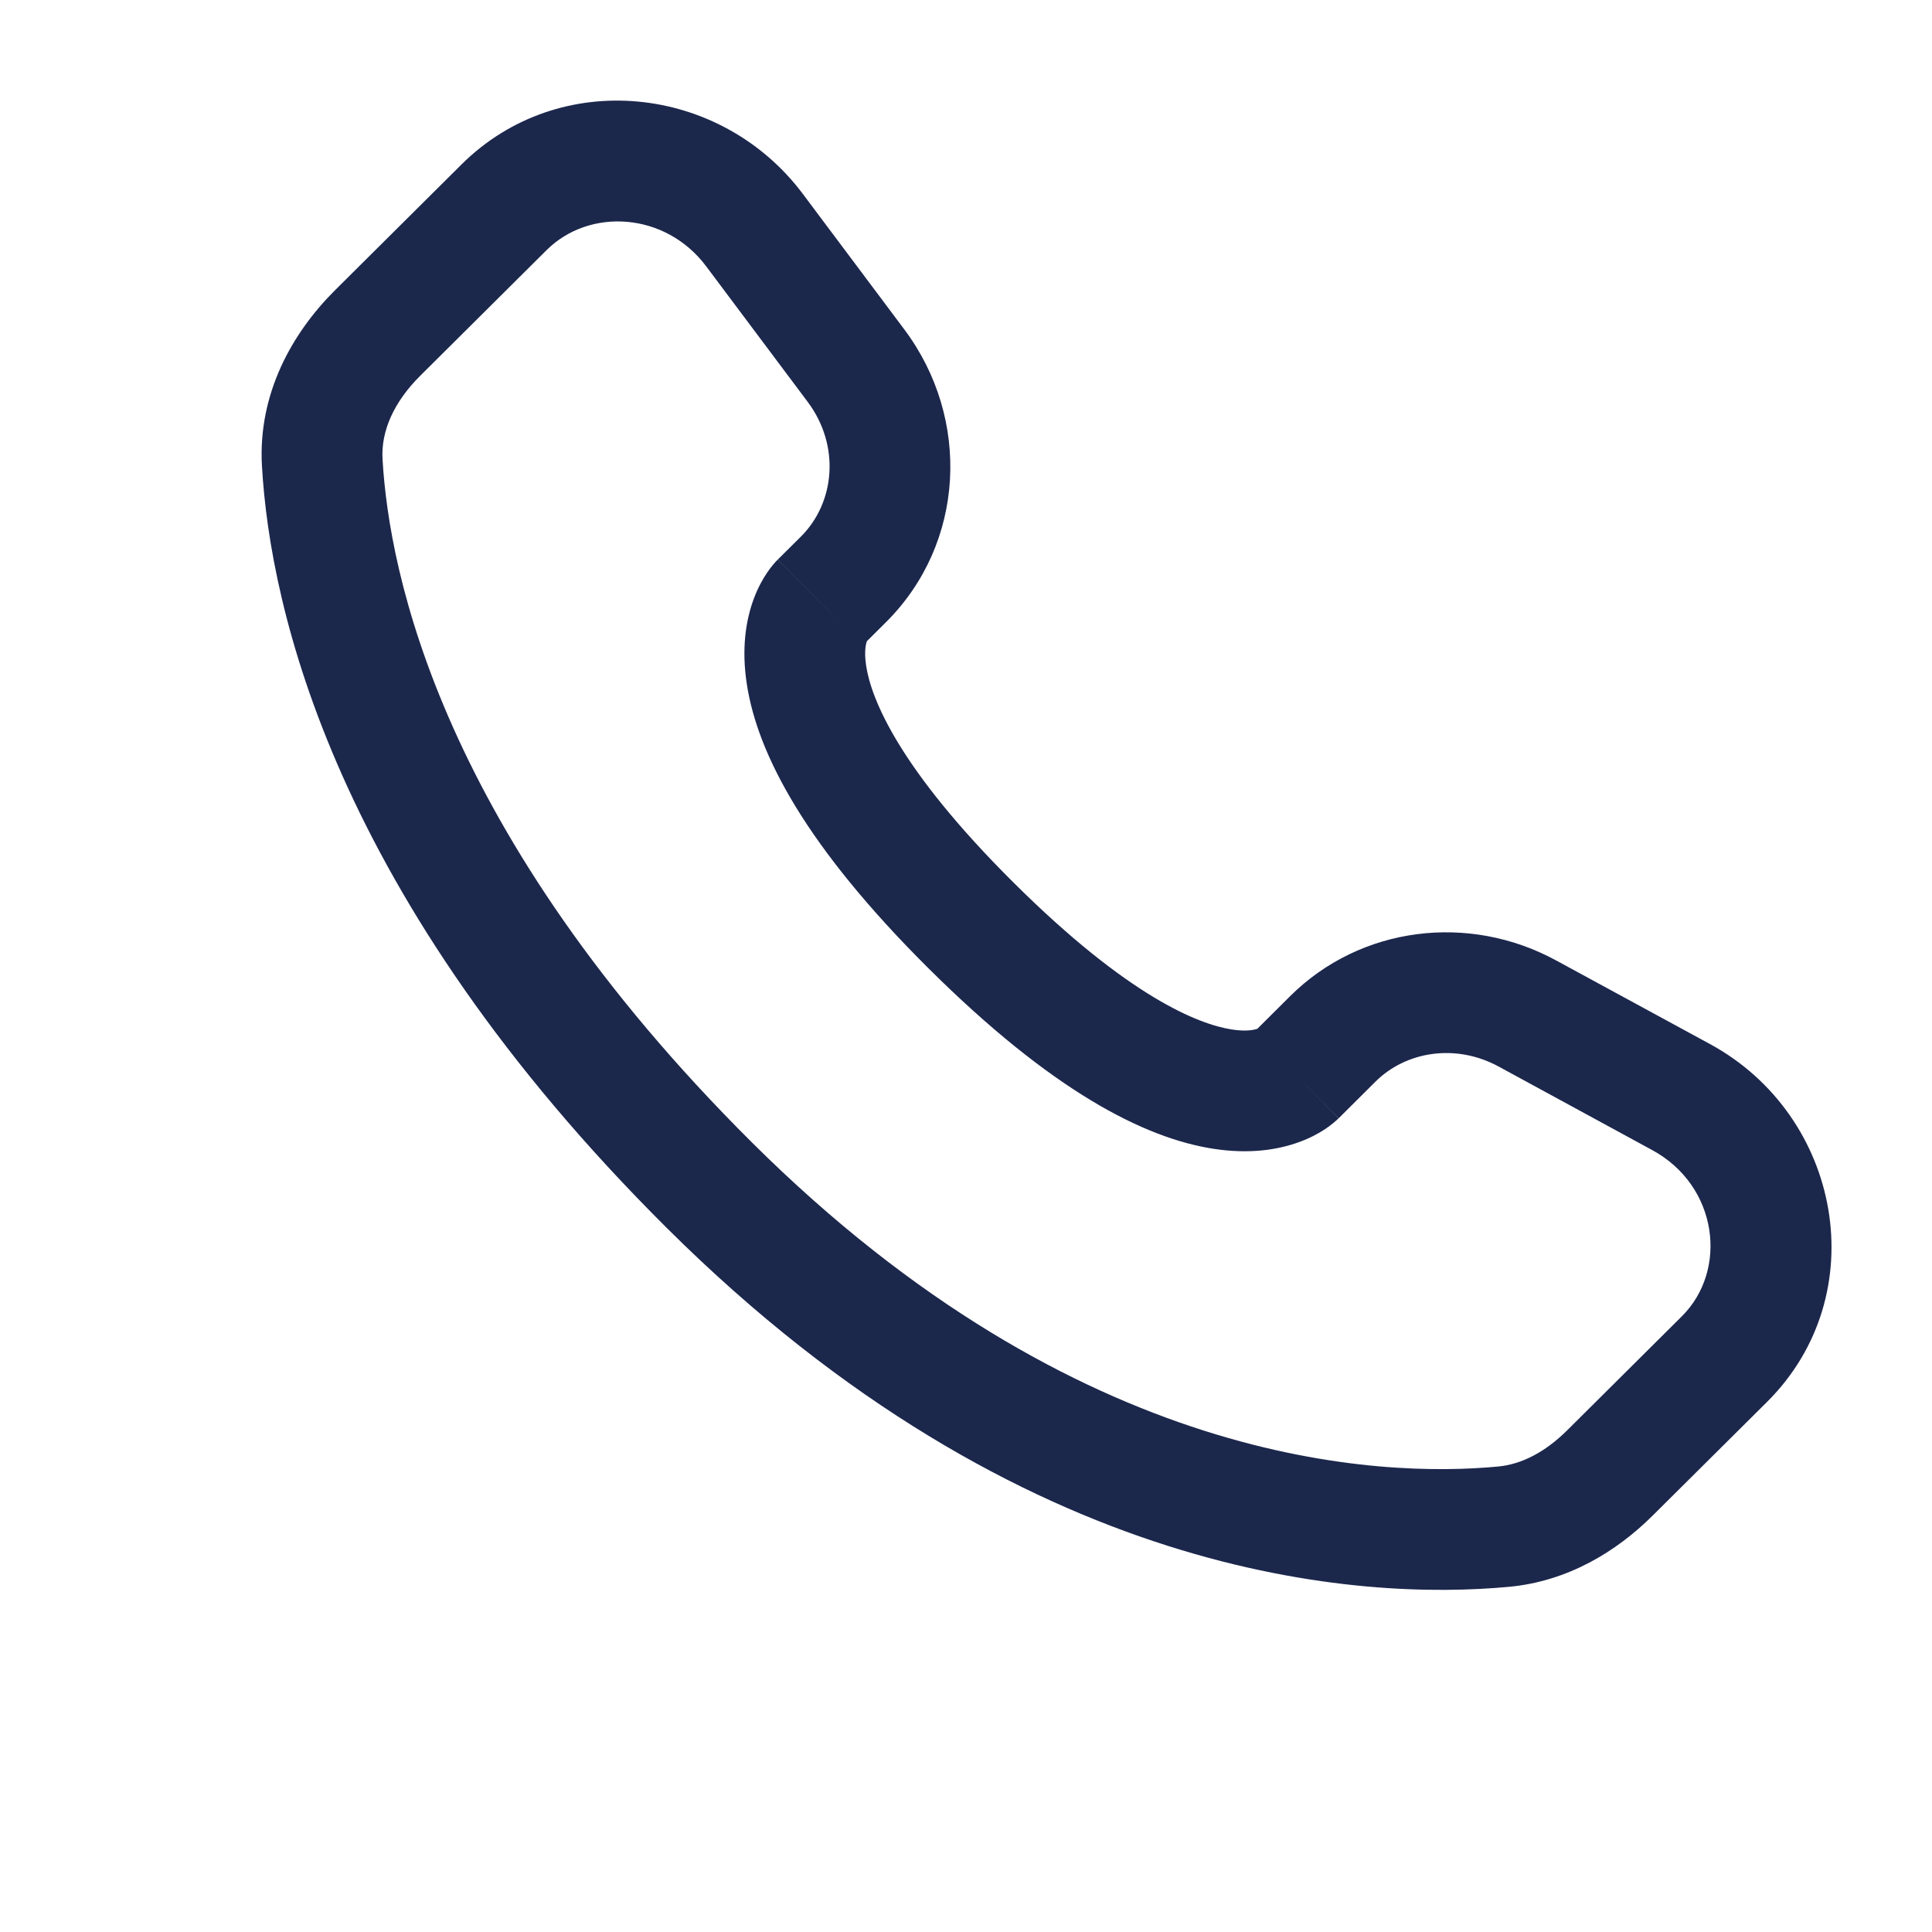
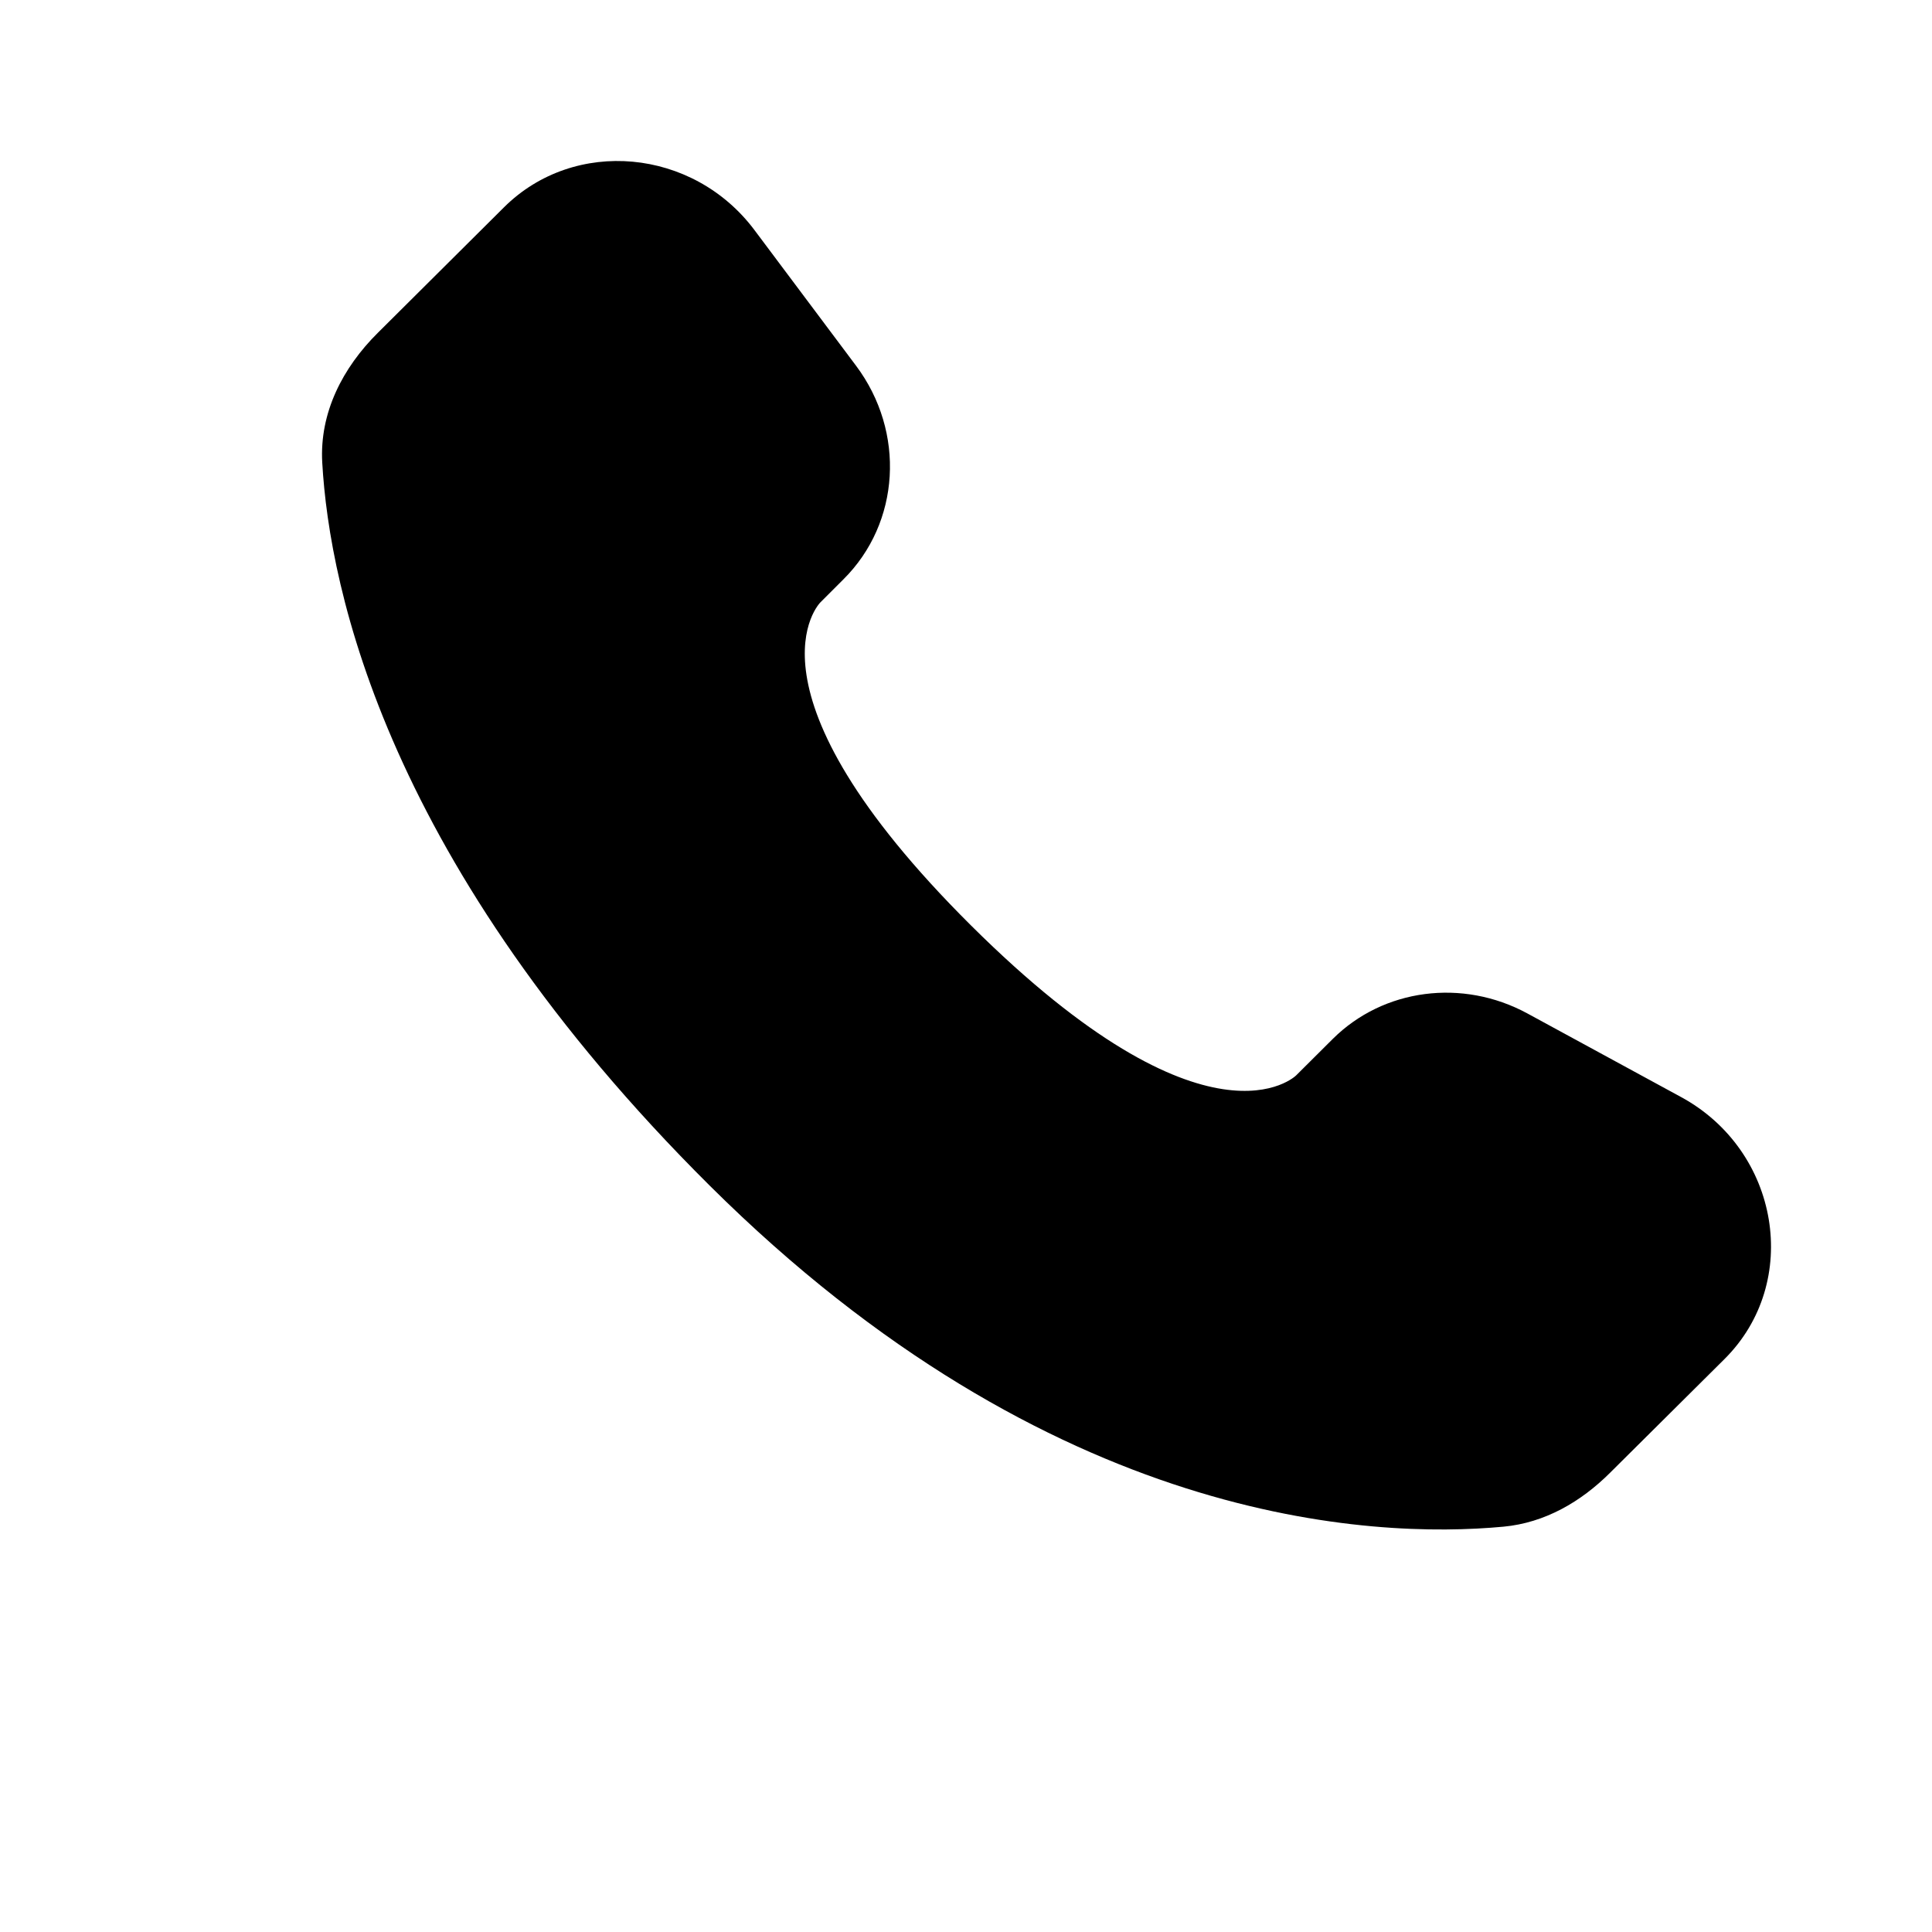
- <svg xmlns="http://www.w3.org/2000/svg" width="800px" height="800px" viewBox="0 0 24 24" fill="none">
-   <path d="M16.101 13.359L15.572 12.827H15.572L16.101 13.359ZM16.556 12.906L17.085 13.438H17.085L16.556 12.906ZM18.973 12.589L18.615 13.248L18.973 12.589ZM20.883 13.628L20.525 14.287L20.883 13.628ZM21.422 16.883L21.951 17.415L21.422 16.883ZM20.001 18.295L19.472 17.764L20.001 18.295ZM18.676 18.965L18.746 19.712H18.746L18.676 18.965ZM8.815 14.727L9.344 14.195L8.815 14.727ZM4.003 5.746L3.254 5.788L3.254 5.788L4.003 5.746ZM10.477 7.197L11.006 7.729H11.006L10.477 7.197ZM10.634 4.543L11.235 4.094L10.634 4.543ZM9.373 2.859L8.773 3.309V3.309L9.373 2.859ZM6.261 2.575L6.79 3.107H6.79L6.261 2.575ZM4.692 4.136L4.163 3.604H4.163L4.692 4.136ZM12.063 11.497L12.592 10.965L12.063 11.497ZM16.63 13.891L17.085 13.438L16.027 12.374L15.572 12.827L16.63 13.891ZM18.615 13.248L20.525 14.287L21.241 12.969L19.331 11.931L18.615 13.248ZM20.893 16.351L19.472 17.764L20.53 18.827L21.951 17.415L20.893 16.351ZM18.607 18.218C17.157 18.354 13.406 18.233 9.344 14.195L8.287 15.258C12.719 19.665 16.937 19.881 18.746 19.712L18.607 18.218ZM9.344 14.195C5.473 10.345 4.832 7.108 4.752 5.703L3.254 5.788C3.355 7.556 4.149 11.144 8.287 15.258L9.344 14.195ZM10.72 8.014L11.006 7.729L9.949 6.666L9.662 6.951L10.72 8.014ZM11.235 4.094L9.974 2.41L8.773 3.309L10.034 4.993L11.235 4.094ZM5.733 2.043L4.163 3.604L5.221 4.667L6.79 3.107L5.733 2.043ZM10.191 7.483C9.662 6.951 9.661 6.951 9.66 6.952C9.66 6.952 9.659 6.953 9.659 6.954C9.658 6.955 9.657 6.956 9.656 6.957C9.654 6.959 9.652 6.961 9.65 6.963C9.645 6.968 9.641 6.972 9.636 6.978C9.626 6.988 9.616 7 9.604 7.014C9.582 7.041 9.556 7.074 9.529 7.114C9.475 7.194 9.416 7.299 9.366 7.432C9.264 7.703 9.209 8.061 9.278 8.503C9.412 9.368 10.008 10.511 11.534 12.029L12.592 10.965C11.163 9.545 10.823 8.681 10.76 8.273C10.73 8.079 10.761 7.984 10.77 7.961C10.775 7.947 10.777 7.946 10.771 7.955C10.768 7.96 10.762 7.967 10.754 7.977C10.75 7.982 10.745 7.988 10.739 7.994C10.736 7.997 10.733 8 10.73 8.004C10.729 8.005 10.727 8.007 10.725 8.009C10.724 8.01 10.723 8.011 10.722 8.012C10.722 8.012 10.721 8.013 10.721 8.013C10.72 8.014 10.72 8.014 10.191 7.483ZM11.534 12.029C13.061 13.547 14.21 14.138 15.076 14.271C15.519 14.339 15.876 14.285 16.147 14.184C16.28 14.135 16.386 14.076 16.466 14.023C16.506 13.996 16.539 13.97 16.566 13.948C16.58 13.937 16.592 13.926 16.602 13.917C16.608 13.912 16.613 13.907 16.617 13.903C16.619 13.901 16.622 13.899 16.624 13.897C16.625 13.896 16.626 13.895 16.627 13.894C16.627 13.893 16.628 13.893 16.628 13.892C16.629 13.892 16.63 13.891 16.101 13.359C15.572 12.827 15.573 12.826 15.573 12.826C15.573 12.826 15.574 12.825 15.575 12.824C15.576 12.823 15.576 12.823 15.577 12.822C15.579 12.82 15.581 12.818 15.583 12.817C15.586 12.813 15.589 12.81 15.593 12.807C15.599 12.802 15.604 12.797 15.609 12.793C15.619 12.785 15.627 12.78 15.631 12.776C15.64 12.77 15.638 12.773 15.624 12.778C15.599 12.788 15.501 12.819 15.304 12.789C14.89 12.725 14.02 12.385 12.592 10.965L11.534 12.029ZM9.974 2.41C8.954 1.048 6.95 0.833 5.733 2.043L6.79 3.107C7.322 2.578 8.266 2.632 8.773 3.309L9.974 2.41ZM4.752 5.703C4.732 5.357 4.891 4.995 5.221 4.667L4.163 3.604C3.626 4.138 3.203 4.894 3.254 5.788L4.752 5.703ZM19.472 17.764C19.198 18.037 18.903 18.191 18.607 18.218L18.746 19.712C19.48 19.643 20.082 19.272 20.53 18.827L19.472 17.764ZM11.006 7.729C11.991 6.75 12.064 5.202 11.235 4.094L10.034 4.993C10.437 5.532 10.377 6.239 9.949 6.666L11.006 7.729ZM20.525 14.287C21.343 14.732 21.47 15.777 20.893 16.351L21.951 17.415C23.291 16.082 22.878 13.858 21.241 12.969L20.525 14.287ZM17.085 13.438C17.469 13.056 18.087 12.962 18.615 13.248L19.331 11.931C18.247 11.341 16.903 11.504 16.027 12.374L17.085 13.438Z" fill="#1C274C" />
+ <svg xmlns="http://www.w3.org/2000/svg" width="64px" height="64px" viewBox="0 0 24 24" fill="none">
+   <g id="SVGRepo_bgCarrier" stroke-width="0" />
+   <g id="SVGRepo_tracerCarrier" stroke-linecap="round" stroke-linejoin="round" />
+   <g id="SVGRepo_iconCarrier">
+     <path d="M16.556 12.906L16.101 13.359C16.101 13.359 15.018 14.435 12.063 11.497C9.108 8.559 10.191 7.483 10.191 7.483L10.477 7.197C11.184 6.495 11.251 5.367 10.634 4.543L9.373 2.859C8.61 1.84 7.136 1.705 6.261 2.575L4.692 4.136C4.258 4.567 3.968 5.126 4.003 5.746C4.093 7.332 4.811 10.745 8.815 14.727C13.062 18.949 17.047 19.117 18.676 18.965C19.192 18.917 19.64 18.655 20.001 18.295L21.422 16.883C22.381 15.93 22.11 14.295 20.883 13.628L18.973 12.589C18.167 12.152 17.186 12.28 16.556 12.906Z" fill="#000000" />
+   </g>
</svg>
